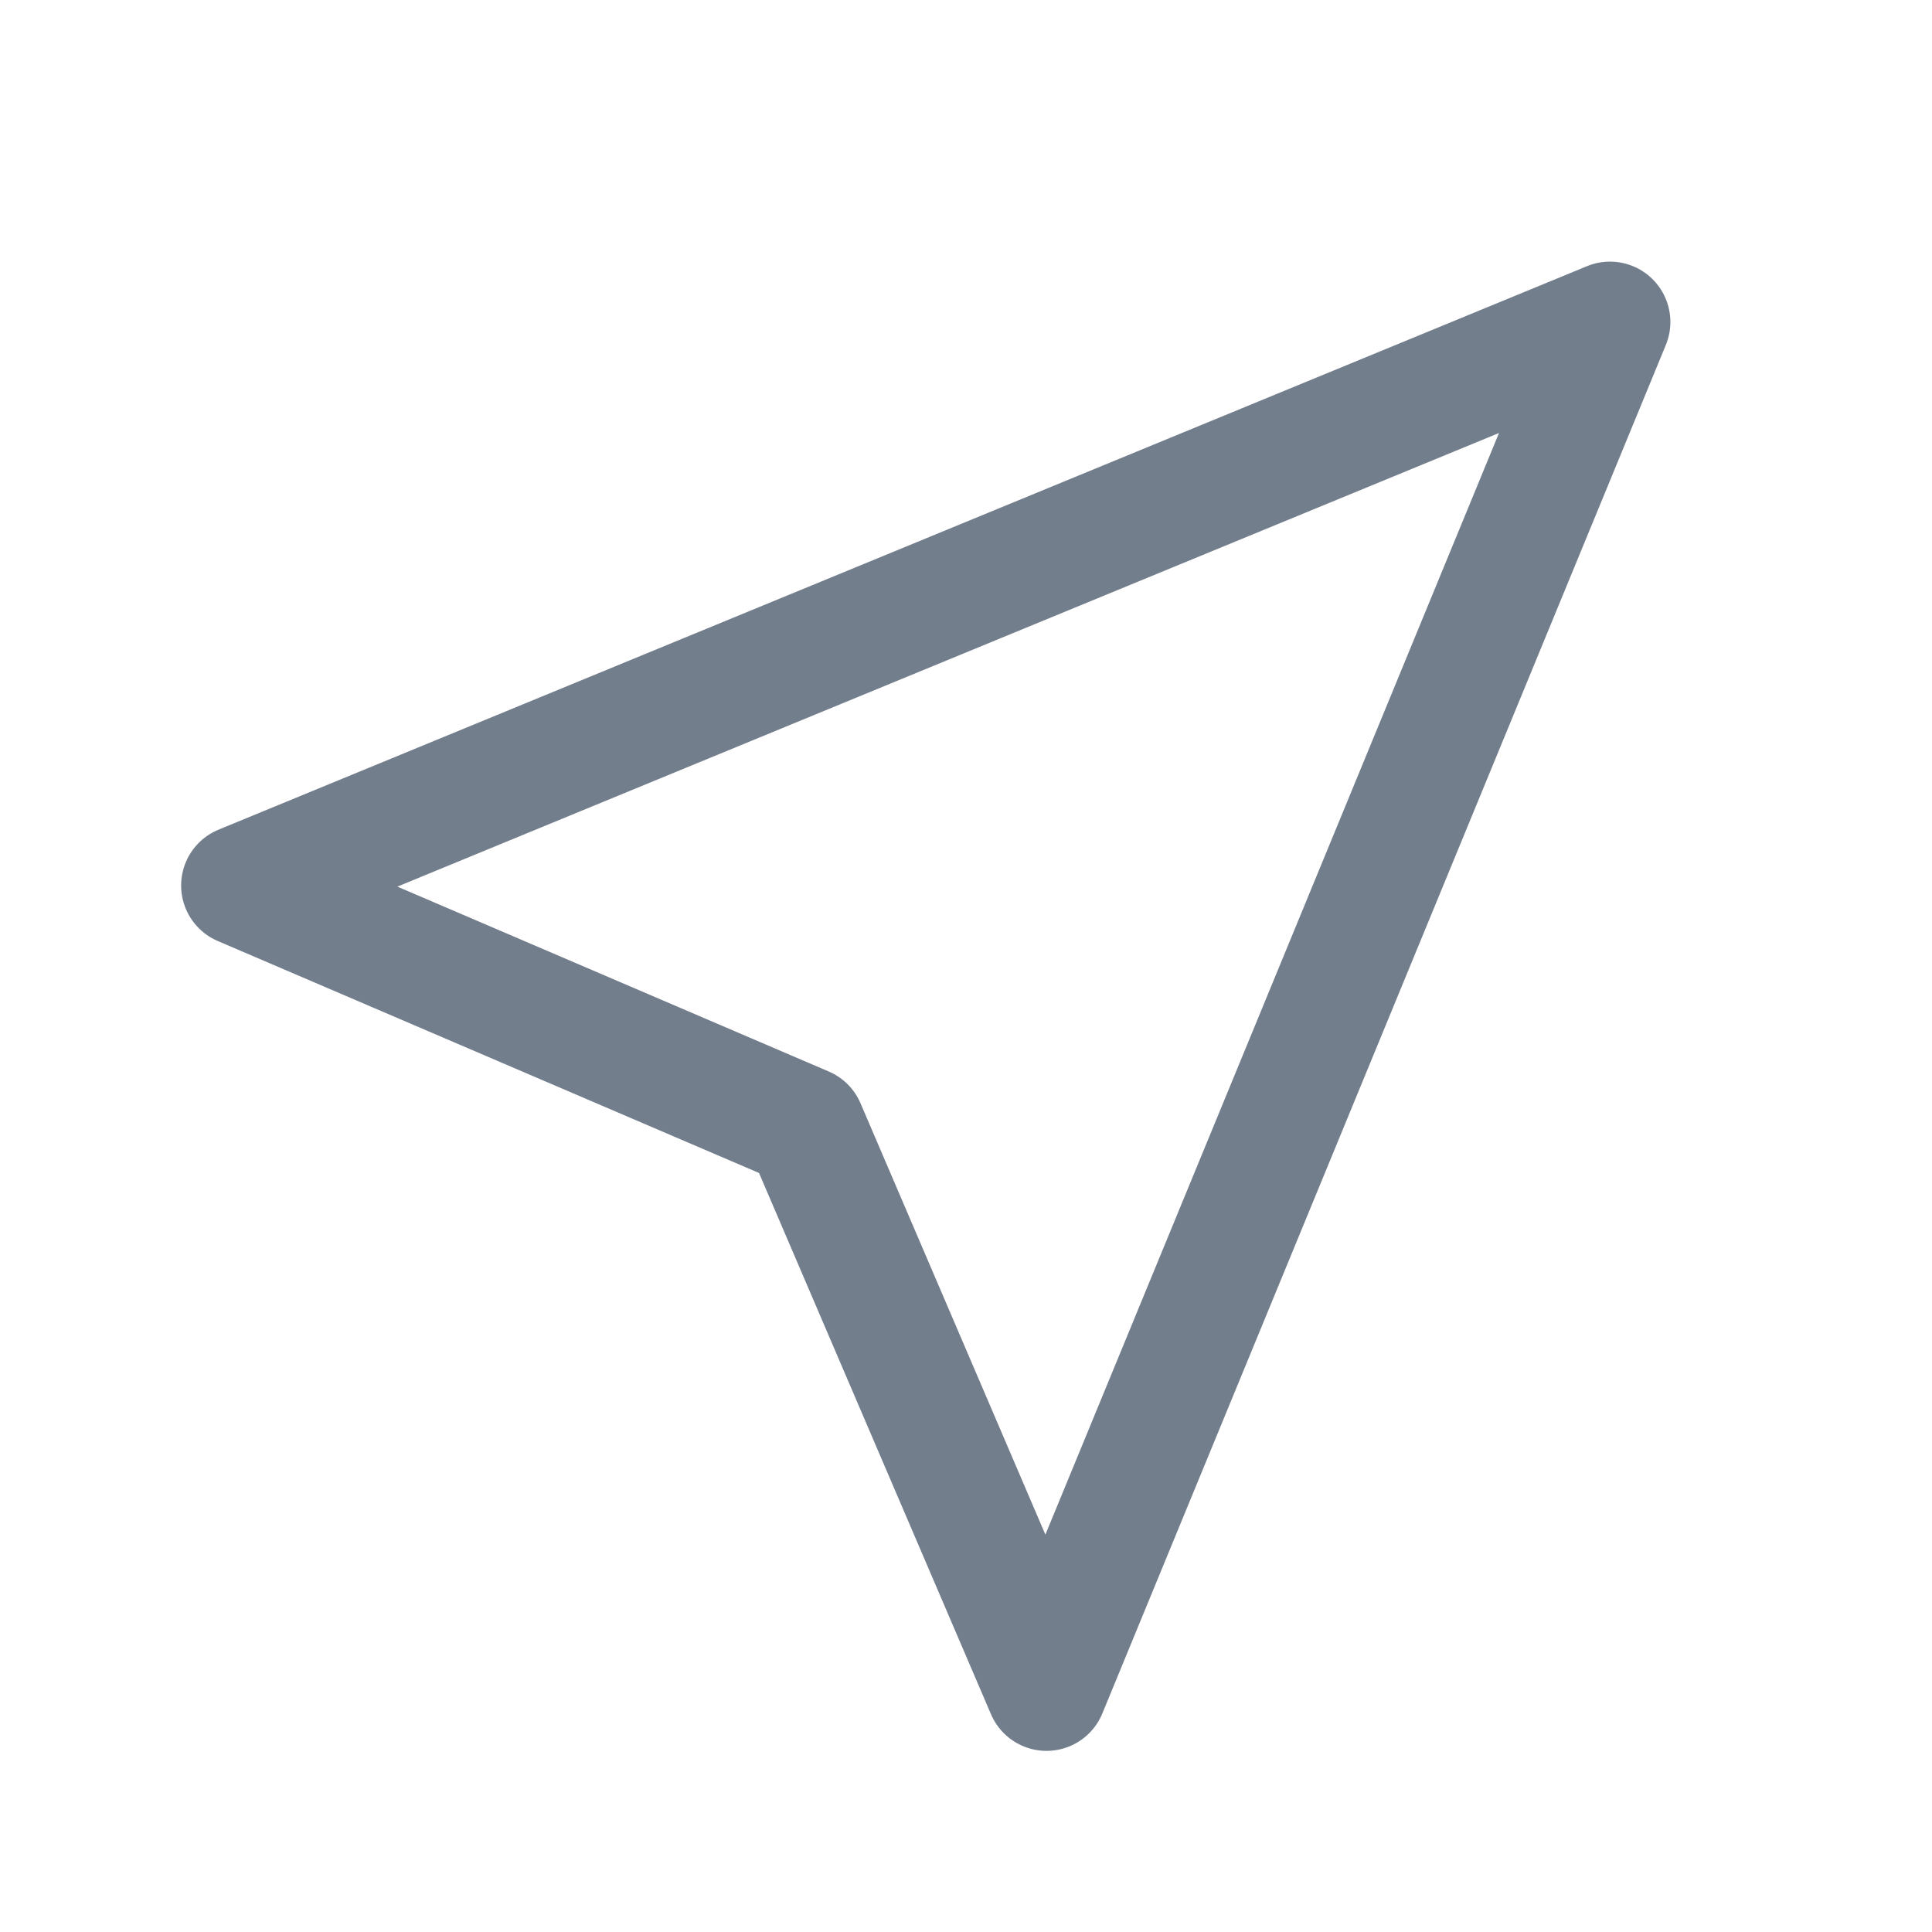
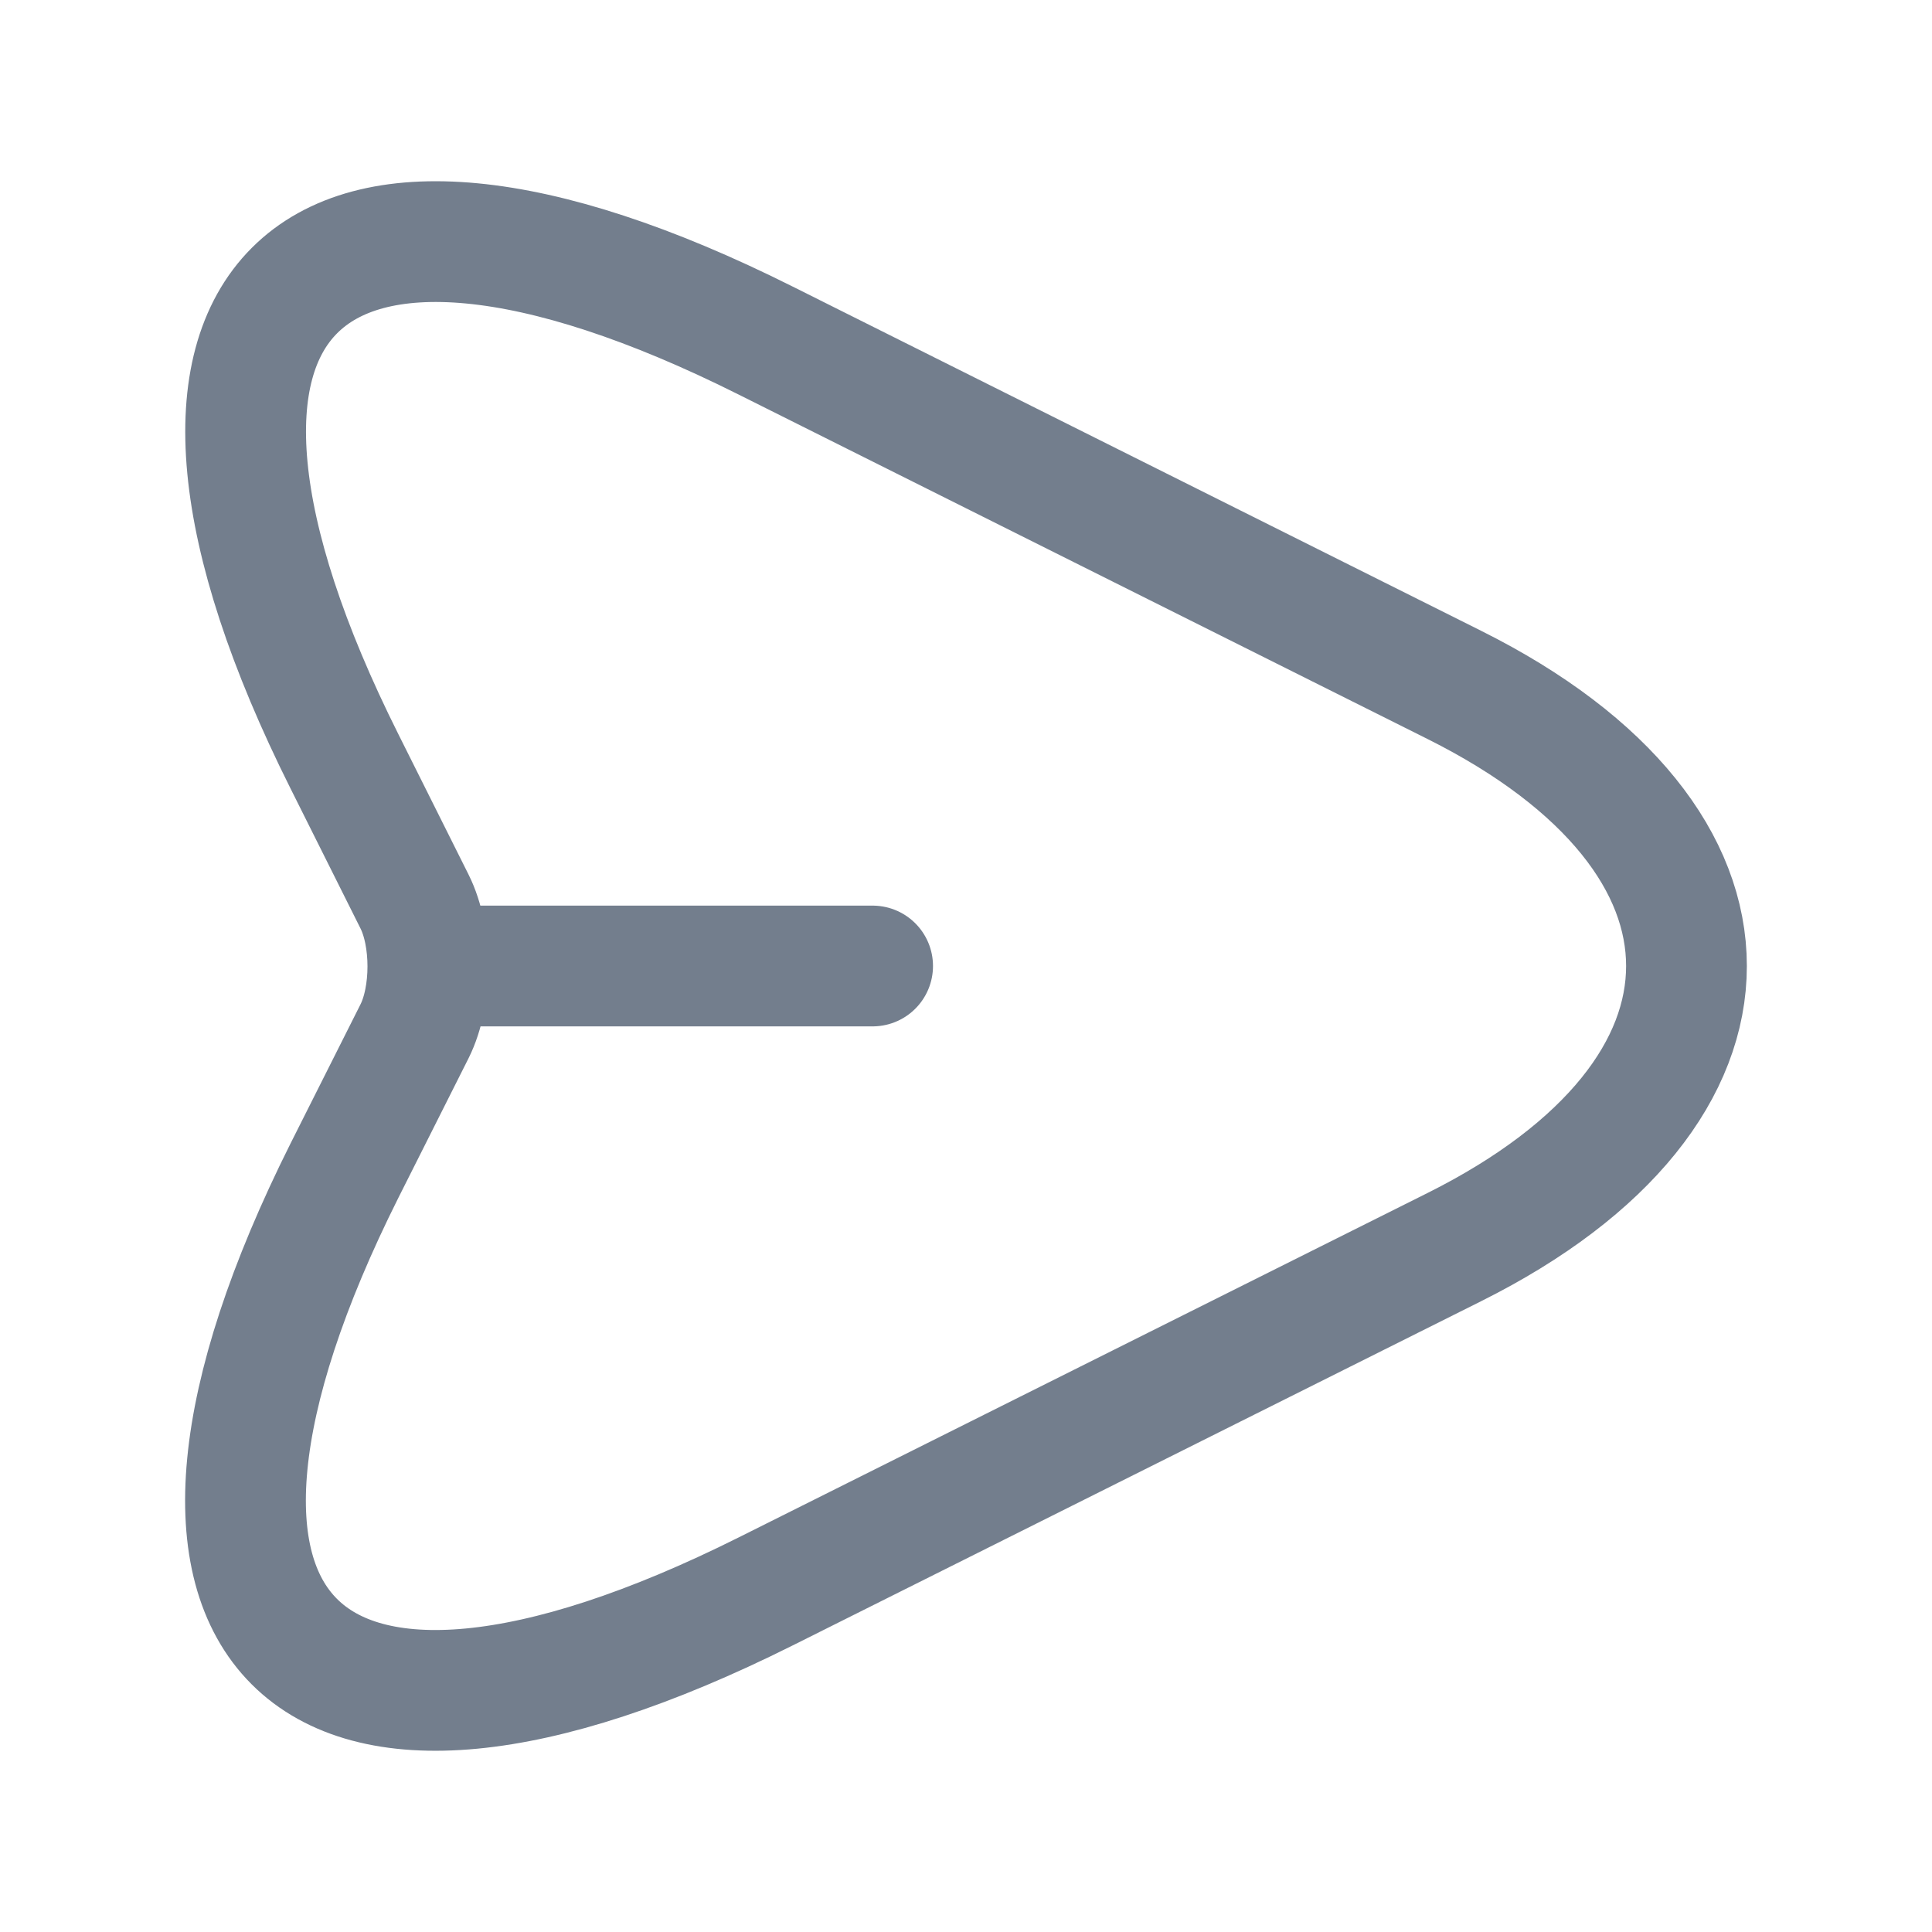
<svg xmlns="http://www.w3.org/2000/svg" width="24" height="24" viewBox="0 0 24 24" fill="none">
-   <path d="M20 4L3 11L10 14L13 21L20 4Z" stroke="#737e8d" stroke-width="1.5" stroke-linejoin="round" />
+   <path d="M9.51 4.23L18.07 8.51C21.91 10.43 21.91 13.57 18.07 15.49L9.51 19.77C3.75 22.65 1.4 20.29 4.28 14.54L5.15 12.81C5.37 12.37 5.37 11.64 5.15 11.2L4.28 9.46C1.4 3.71 3.76 1.35 9.51 4.23Z" stroke="#737E8D" stroke-width="1.5" stroke-linecap="round" stroke-linejoin="round" />
+   <path d="M5.44 12H10.84" stroke="#737E8D" stroke-width="1.5" stroke-linecap="round" stroke-linejoin="round" />
</svg>
